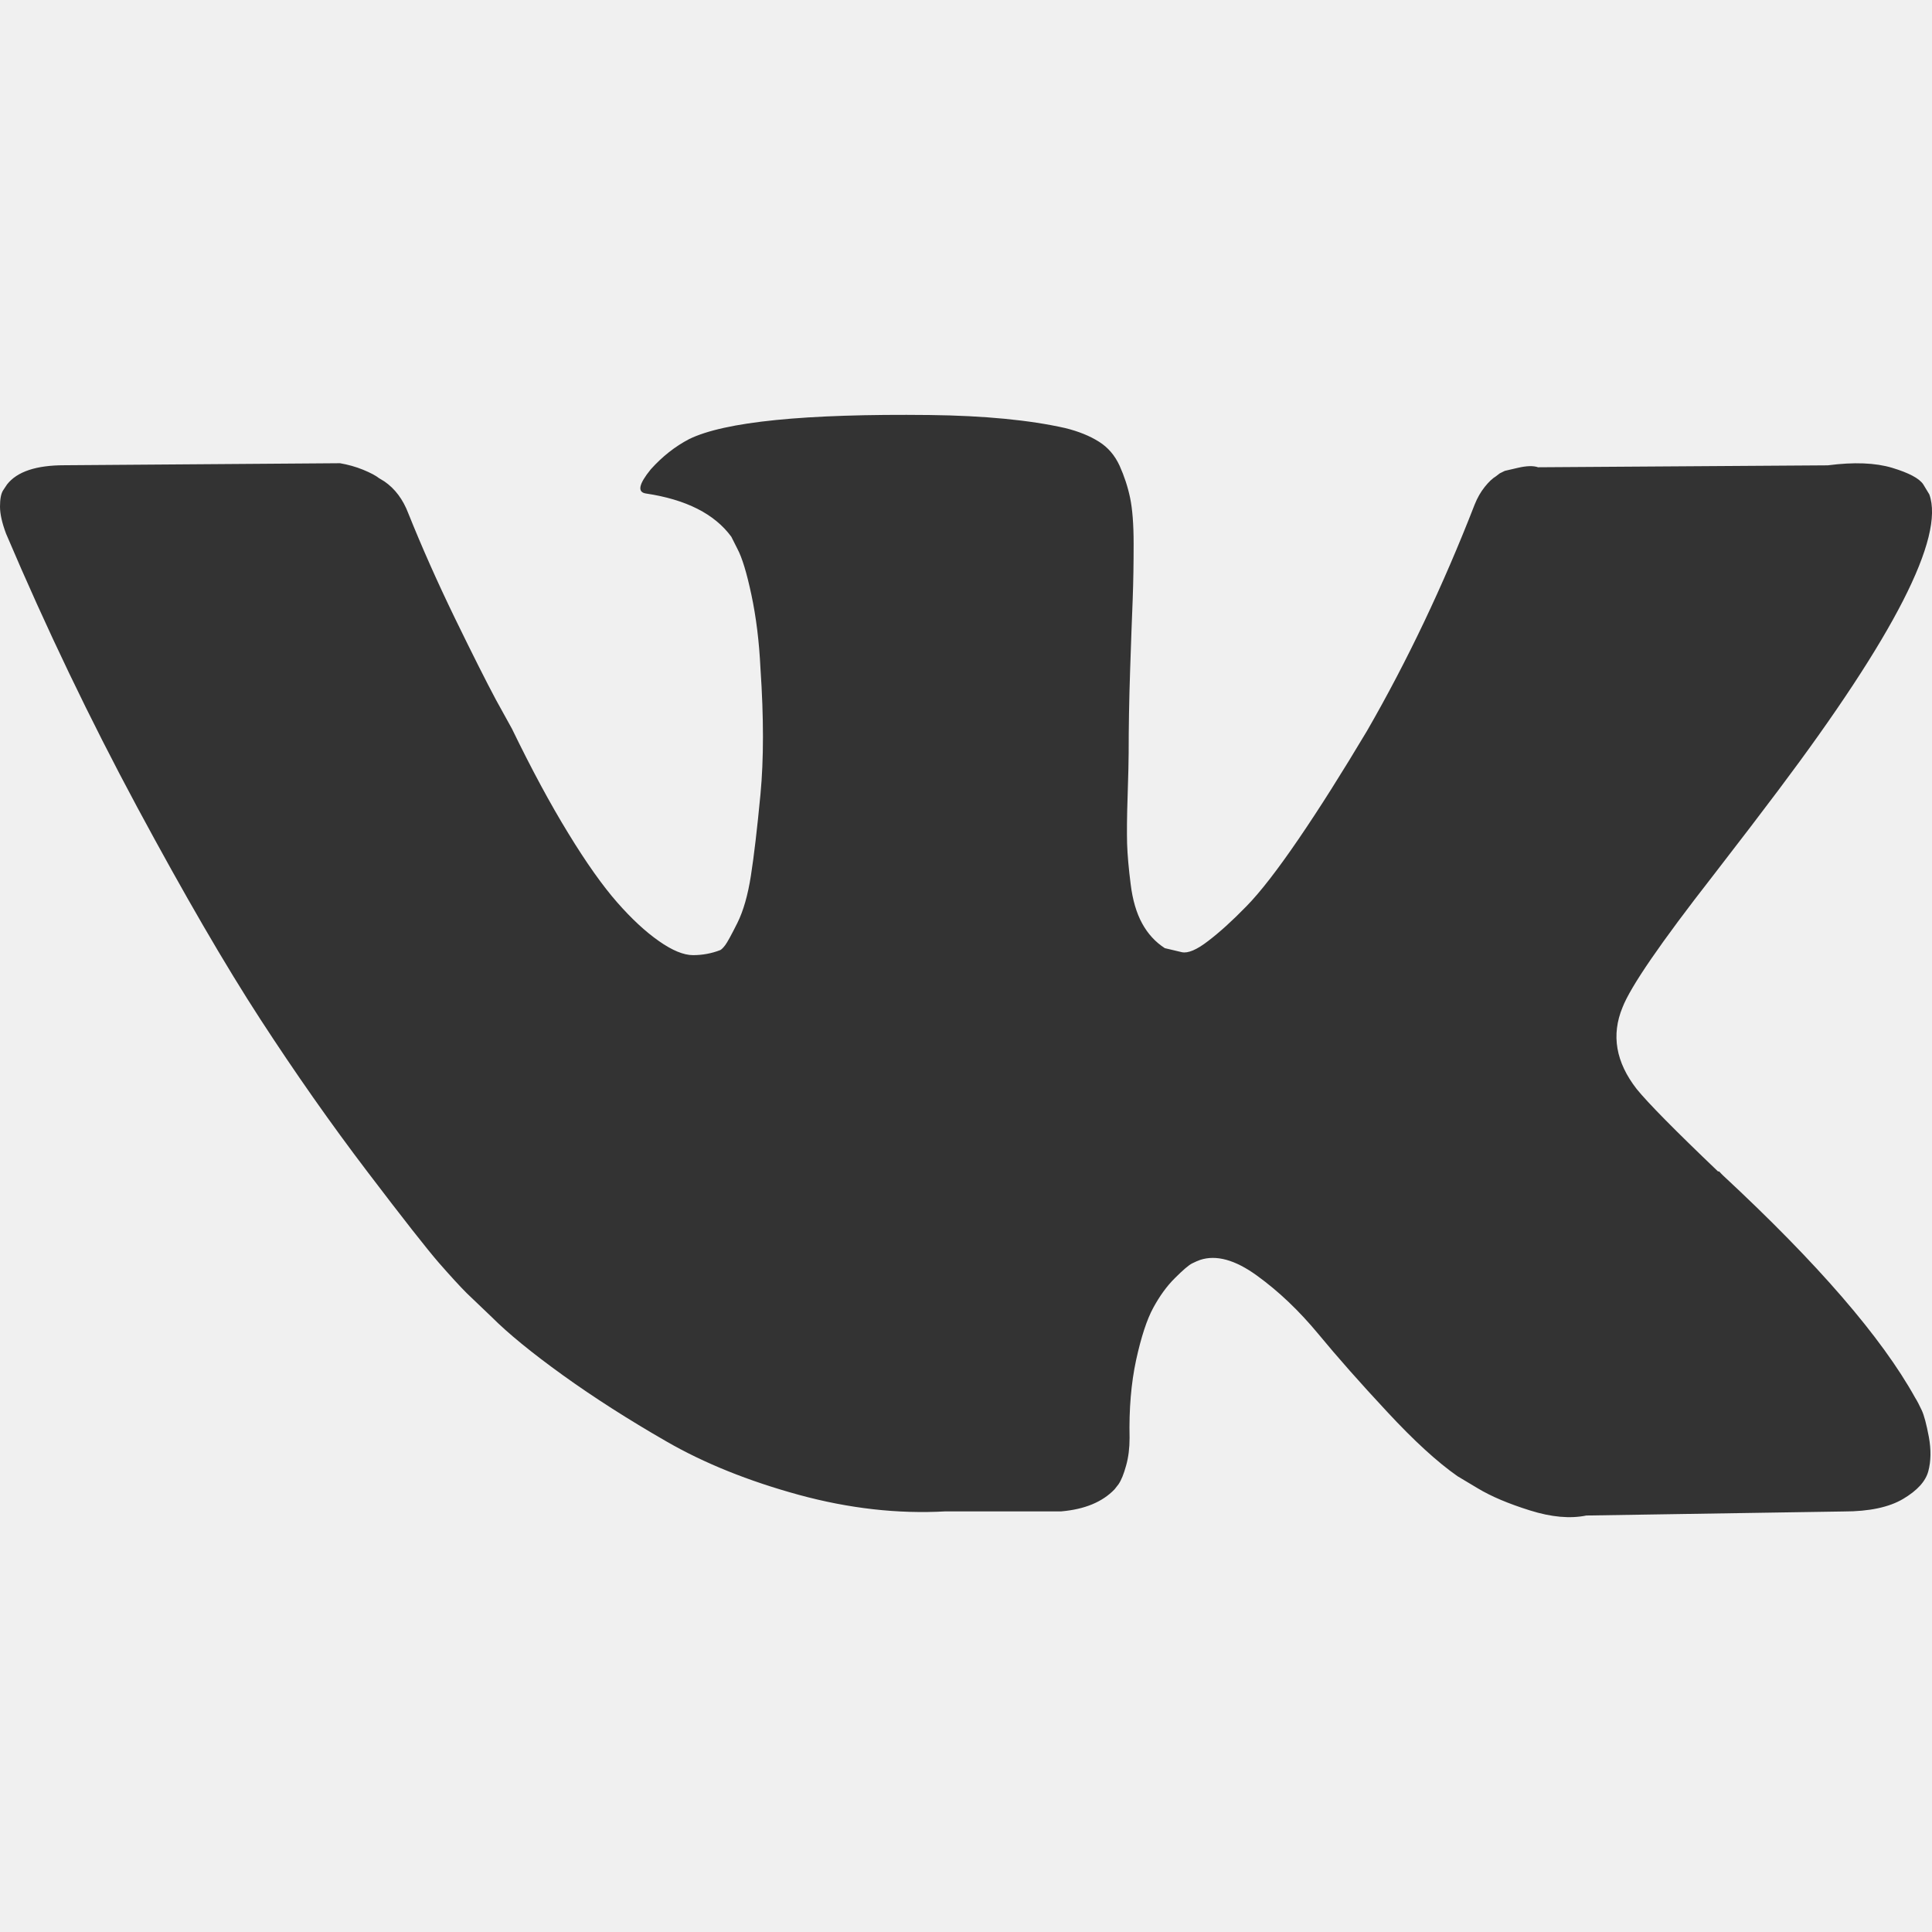
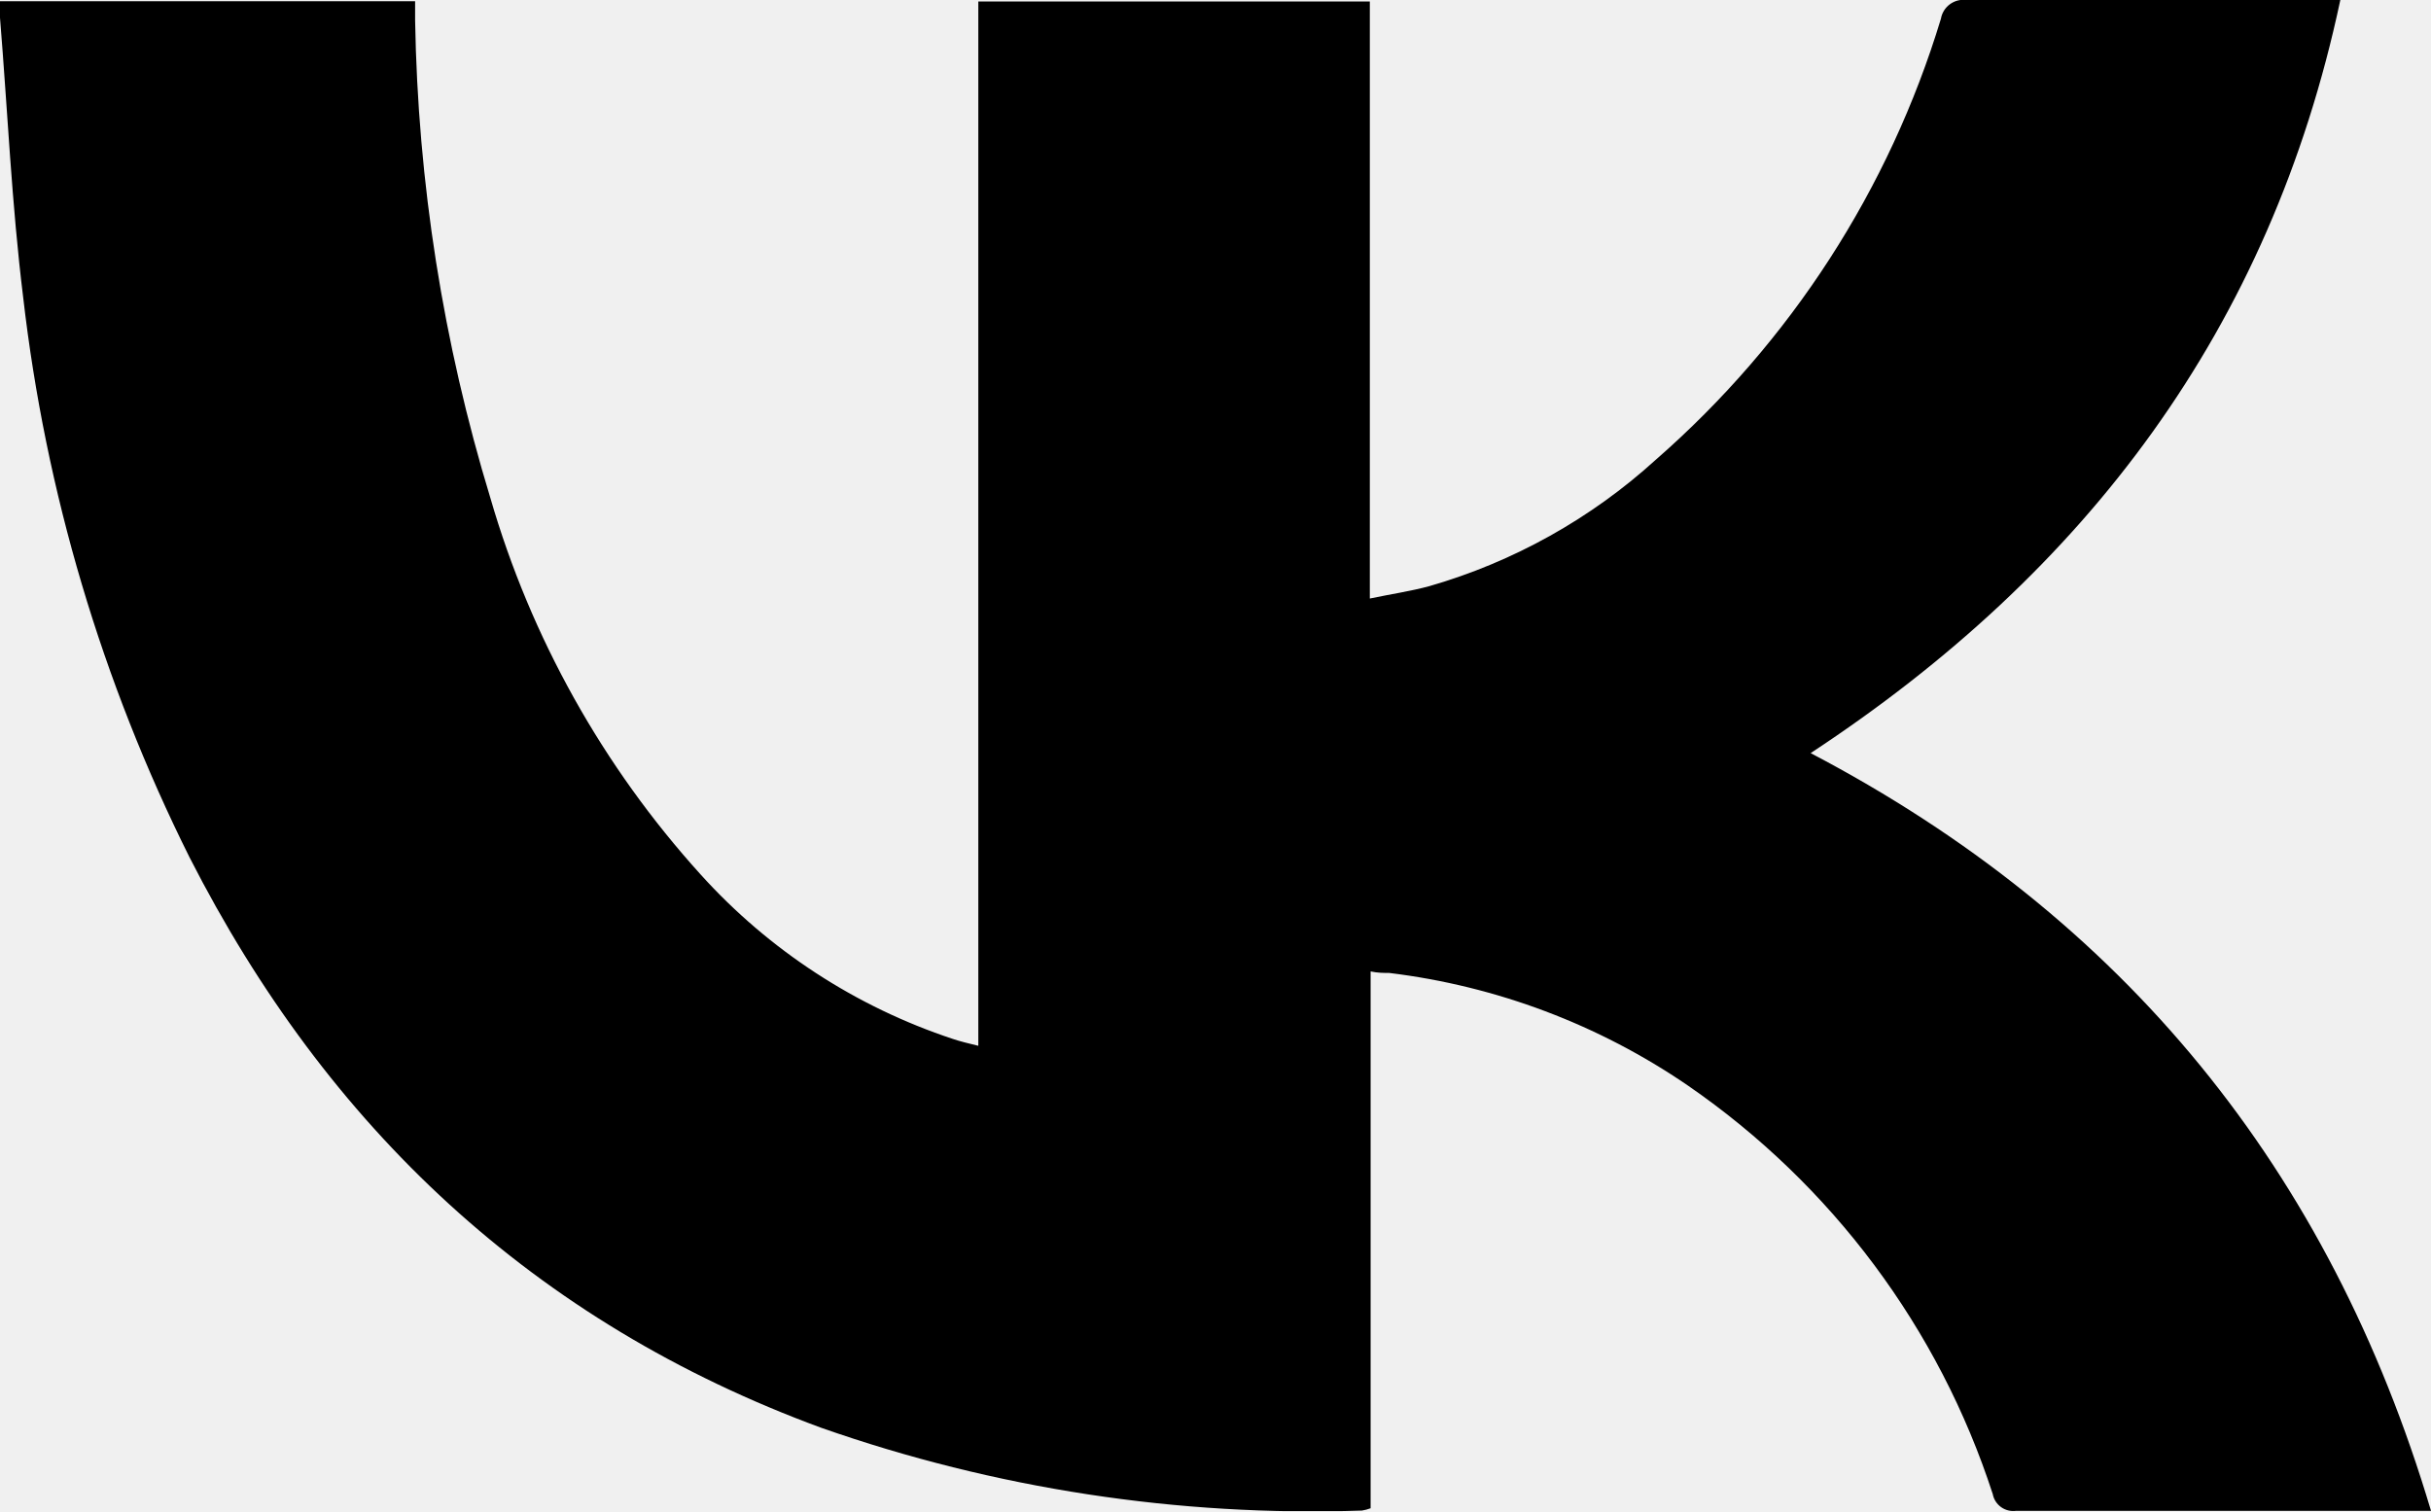
- <svg xmlns="http://www.w3.org/2000/svg" width="21" height="21" viewBox="0 0 21 21" fill="none">
-   <g clip-path="url(#clip0_62_1436)">
-     <path d="M20.889 15.33C20.863 15.275 20.84 15.229 20.817 15.193C20.453 14.537 19.757 13.732 18.729 12.777L18.707 12.755L18.697 12.744L18.686 12.733H18.674C18.208 12.288 17.913 11.989 17.789 11.836C17.563 11.545 17.512 11.25 17.636 10.95C17.723 10.725 18.051 10.247 18.62 9.518C18.919 9.132 19.155 8.822 19.33 8.589C20.591 6.912 21.138 5.841 20.971 5.374L20.905 5.265C20.862 5.2 20.749 5.14 20.567 5.085C20.384 5.03 20.151 5.021 19.867 5.058L16.718 5.079C16.667 5.061 16.594 5.063 16.499 5.085L16.357 5.118L16.302 5.145L16.259 5.178C16.222 5.2 16.182 5.238 16.138 5.293C16.095 5.347 16.058 5.411 16.029 5.484C15.686 6.366 15.296 7.186 14.859 7.944C14.589 8.396 14.342 8.788 14.115 9.12C13.889 9.451 13.7 9.696 13.547 9.852C13.394 10.009 13.256 10.134 13.131 10.229C13.008 10.324 12.913 10.364 12.847 10.35C12.782 10.335 12.72 10.32 12.661 10.306C12.559 10.24 12.477 10.151 12.415 10.038C12.353 9.925 12.311 9.783 12.29 9.612C12.268 9.44 12.255 9.293 12.251 9.169C12.248 9.045 12.249 8.87 12.257 8.644C12.264 8.418 12.268 8.265 12.268 8.185C12.268 7.908 12.273 7.607 12.284 7.283C12.295 6.958 12.304 6.701 12.312 6.512C12.319 6.322 12.322 6.122 12.322 5.91C12.322 5.699 12.309 5.533 12.284 5.413C12.259 5.292 12.22 5.175 12.17 5.063C12.118 4.95 12.044 4.863 11.945 4.801C11.847 4.739 11.725 4.689 11.579 4.653C11.193 4.566 10.701 4.518 10.103 4.511C8.747 4.496 7.876 4.584 7.49 4.773C7.337 4.853 7.198 4.963 7.074 5.101C6.943 5.262 6.925 5.349 7.02 5.364C7.457 5.429 7.767 5.586 7.949 5.834L8.015 5.965C8.066 6.06 8.117 6.227 8.168 6.468C8.219 6.708 8.252 6.975 8.266 7.266C8.302 7.798 8.302 8.254 8.266 8.633C8.23 9.012 8.195 9.307 8.162 9.518C8.129 9.73 8.08 9.901 8.015 10.032C7.949 10.164 7.905 10.244 7.883 10.273C7.861 10.302 7.843 10.32 7.829 10.327C7.734 10.364 7.634 10.382 7.533 10.382C7.431 10.382 7.307 10.331 7.162 10.229C7.016 10.127 6.865 9.987 6.708 9.808C6.551 9.629 6.374 9.38 6.178 9.059C5.981 8.738 5.777 8.359 5.565 7.922L5.39 7.605C5.281 7.401 5.132 7.104 4.942 6.714C4.753 6.324 4.585 5.946 4.439 5.582C4.381 5.429 4.294 5.312 4.177 5.232L4.122 5.199C4.086 5.17 4.027 5.139 3.947 5.106C3.866 5.073 3.782 5.05 3.696 5.035L0.7 5.057C0.394 5.057 0.186 5.126 0.077 5.265L0.033 5.331C0.011 5.367 2.55308e-05 5.425 0 5.506C0 5.586 0.022 5.684 0.066 5.801C0.503 6.829 0.979 7.82 1.492 8.775C2.006 9.73 2.453 10.499 2.832 11.082C3.211 11.665 3.597 12.215 3.991 12.733C4.384 13.25 4.645 13.582 4.772 13.728C4.9 13.874 5 13.983 5.073 14.056L5.347 14.318C5.522 14.493 5.778 14.703 6.117 14.947C6.456 15.191 6.832 15.431 7.244 15.668C7.655 15.905 8.135 16.098 8.682 16.248C9.228 16.397 9.76 16.457 10.278 16.428H11.535C11.79 16.406 11.983 16.326 12.115 16.188L12.158 16.133C12.188 16.089 12.215 16.022 12.24 15.931C12.266 15.84 12.278 15.739 12.278 15.63C12.271 15.317 12.295 15.034 12.349 14.783C12.404 14.532 12.466 14.342 12.536 14.214C12.605 14.087 12.683 13.979 12.771 13.892C12.858 13.805 12.92 13.752 12.957 13.733C12.993 13.715 13.022 13.703 13.044 13.695C13.219 13.637 13.425 13.693 13.662 13.865C13.899 14.036 14.121 14.248 14.329 14.499C14.537 14.751 14.786 15.033 15.078 15.346C15.369 15.66 15.624 15.893 15.843 16.046L16.062 16.177C16.208 16.265 16.397 16.345 16.631 16.418C16.863 16.491 17.067 16.509 17.243 16.473L20.042 16.429C20.318 16.429 20.534 16.383 20.687 16.292C20.84 16.201 20.931 16.101 20.96 15.991C20.989 15.882 20.991 15.758 20.966 15.62C20.94 15.481 20.914 15.384 20.889 15.33Z" fill="#333333" />
+ <svg xmlns="http://www.w3.org/2000/svg" width="37" height="23" viewBox="0 0 37 23" fill="none">
+   <g clip-path="url(#clip0_220_2492)">
+     <path d="M35.62 -0C34.556 5.005 31.753 8.706 27.558 11.463C32.325 13.962 35.453 17.797 37 22.996H36.702C34.696 22.996 32.689 22.996 30.686 22.996C30.605 23.007 30.523 22.987 30.457 22.94C30.39 22.892 30.345 22.821 30.33 22.742C29.511 20.218 27.88 18.032 25.69 16.523C24.335 15.595 22.775 15.007 21.143 14.809C21.058 14.809 20.969 14.809 20.861 14.786V22.957C20.818 22.973 20.774 22.985 20.729 22.992C17.932 23.086 15.141 22.659 12.501 21.733C8.12 20.123 4.98 17.158 2.885 13.05C1.55 10.374 0.693 7.488 0.352 4.52C0.178 3.111 0.116 1.686 0 0.269C0 0.192 0 0.115 0 0.019H6.318C6.318 0.123 6.318 0.215 6.318 0.308C6.359 2.772 6.744 5.219 7.463 7.578C8.08 9.706 9.175 11.666 10.664 13.311C11.704 14.463 13.028 15.326 14.504 15.814C14.62 15.853 14.736 15.88 14.89 15.918V0.023H20.849V9.11C21.178 9.041 21.471 8.999 21.754 8.922C23.037 8.552 24.217 7.893 25.203 6.996C27.251 5.207 28.754 2.882 29.541 0.285C29.556 0.197 29.605 0.118 29.677 0.065C29.749 0.012 29.839 -0.012 29.928 -0C31.707 -0 33.505 -0 35.283 -0H35.62Z" fill="black" />
  </g>
  <defs>
-     <clipPath id="clip0_62_1436">
-       <rect width="21" height="21" fill="white" />
+     <clipPath id="clip0_220_2492">
+       <rect width="37" height="23" fill="white" />
    </clipPath>
  </defs>
</svg>
